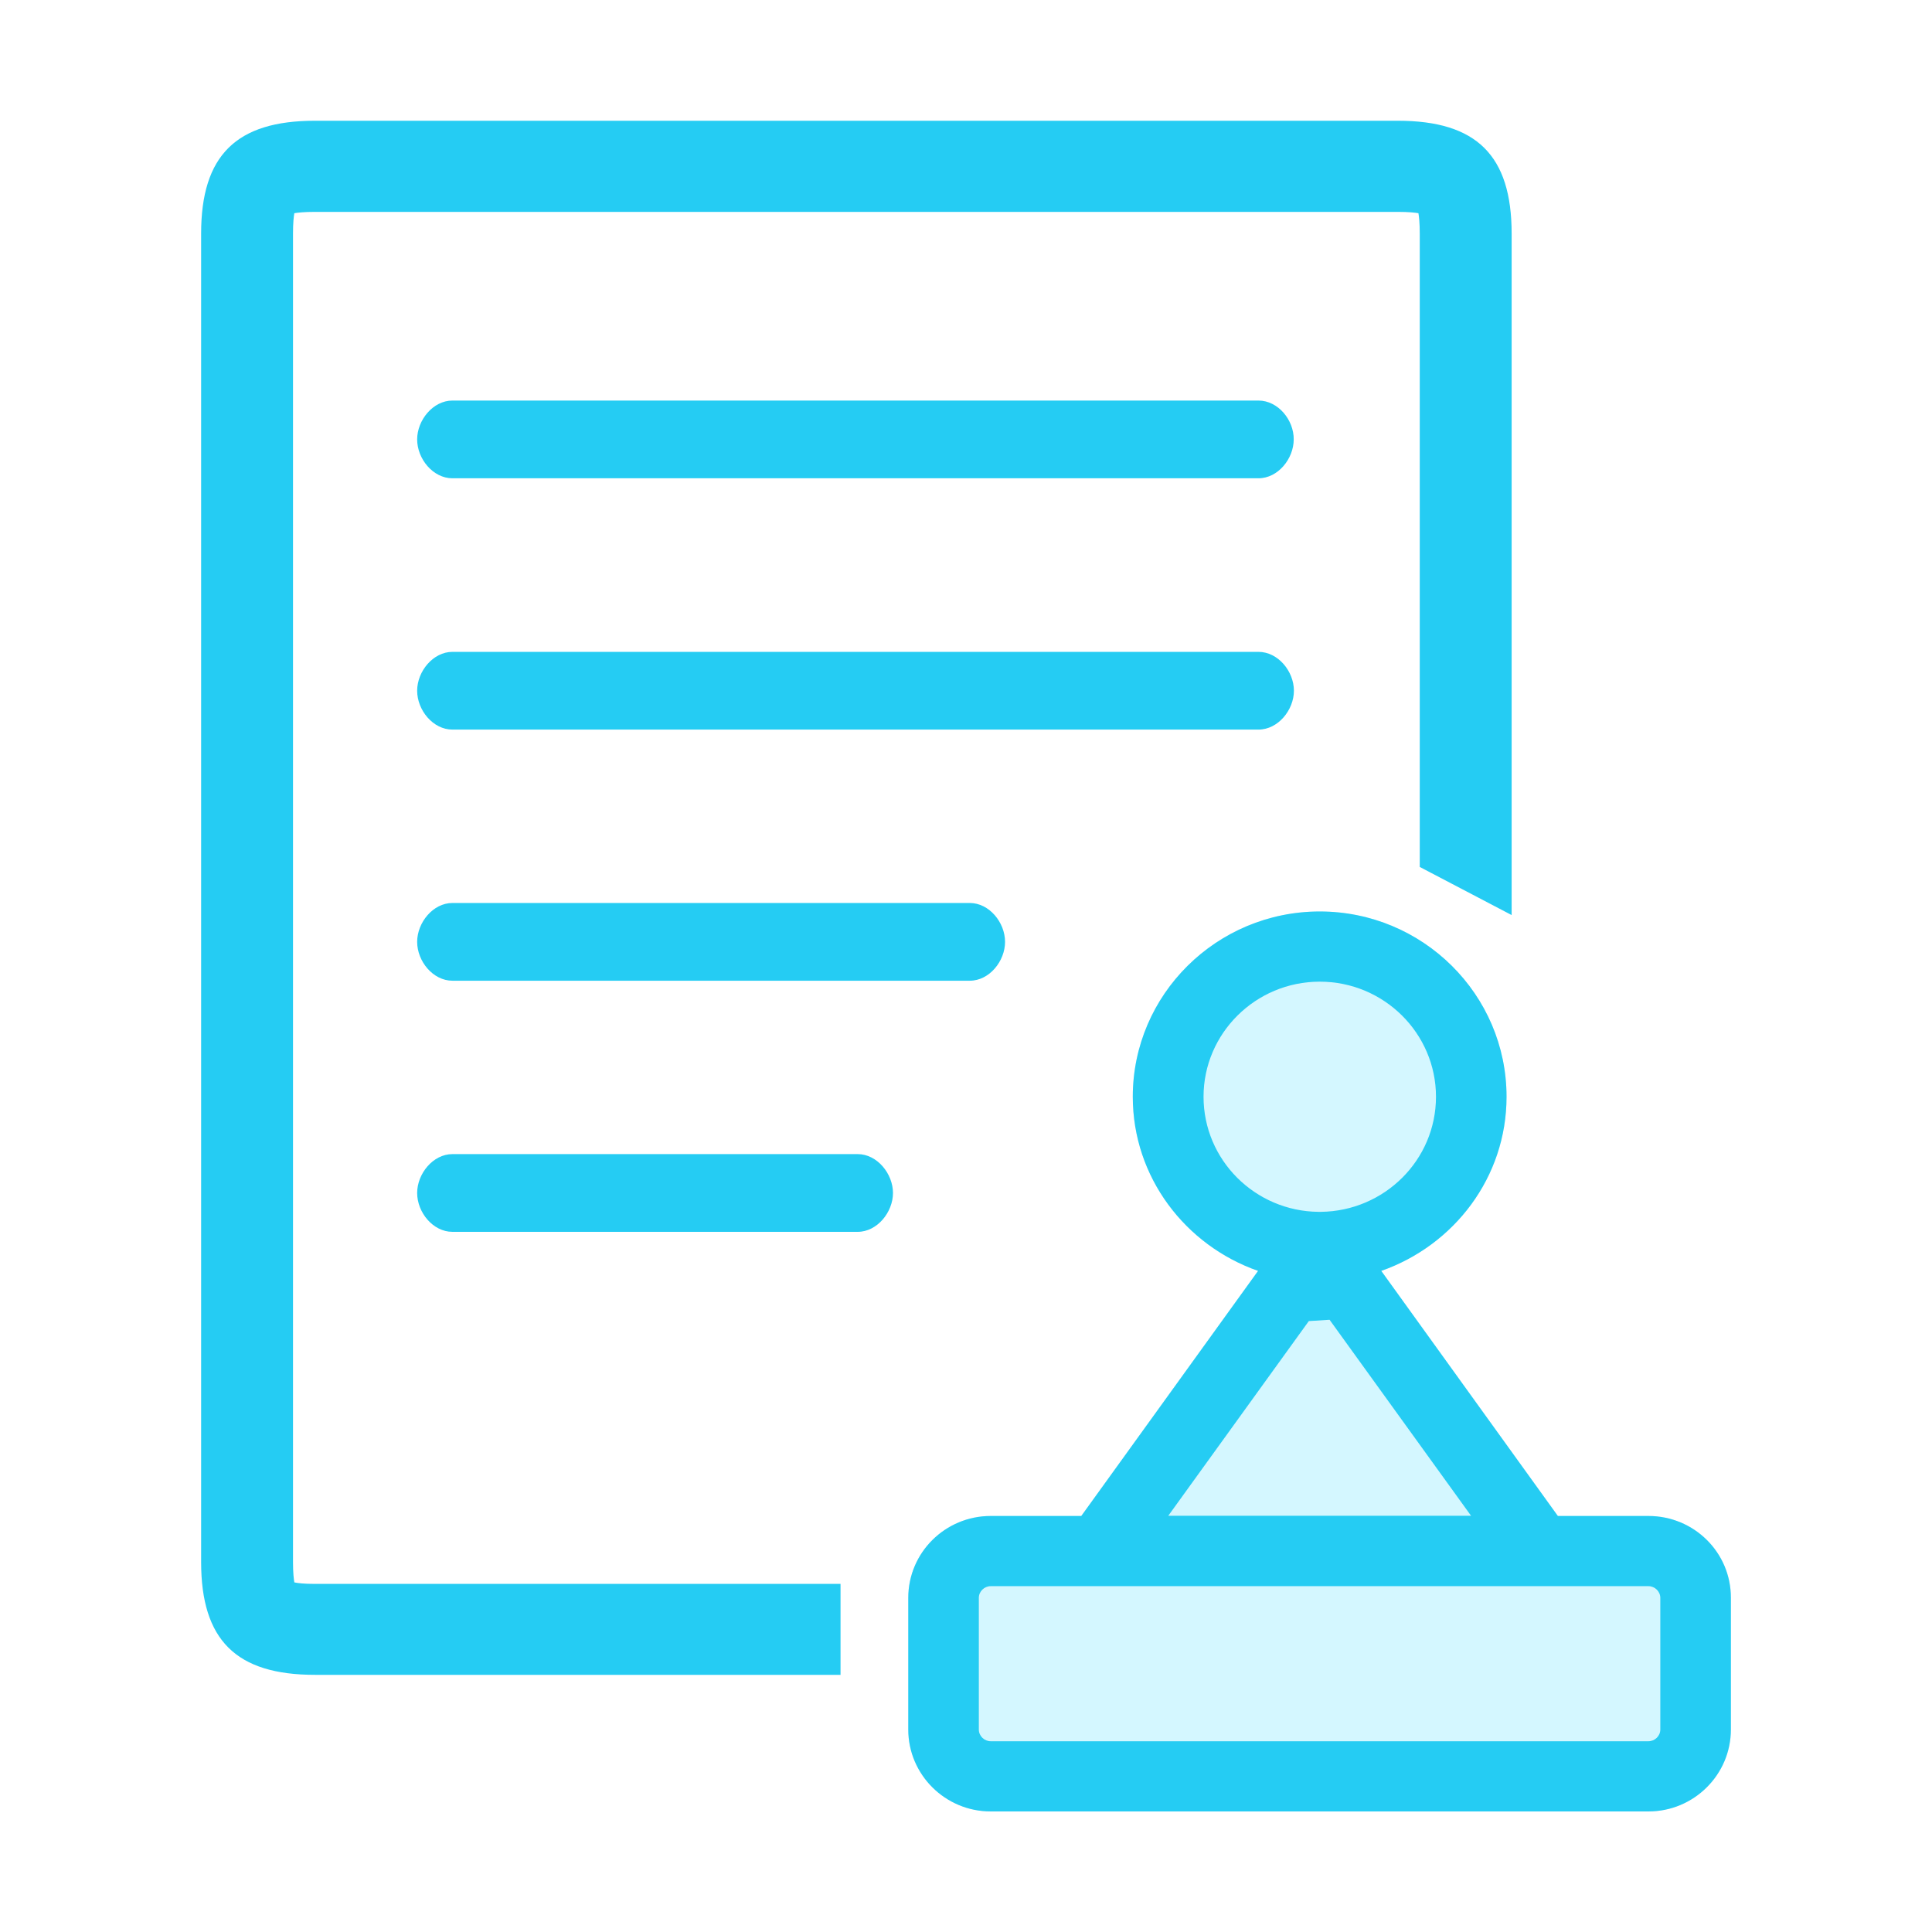
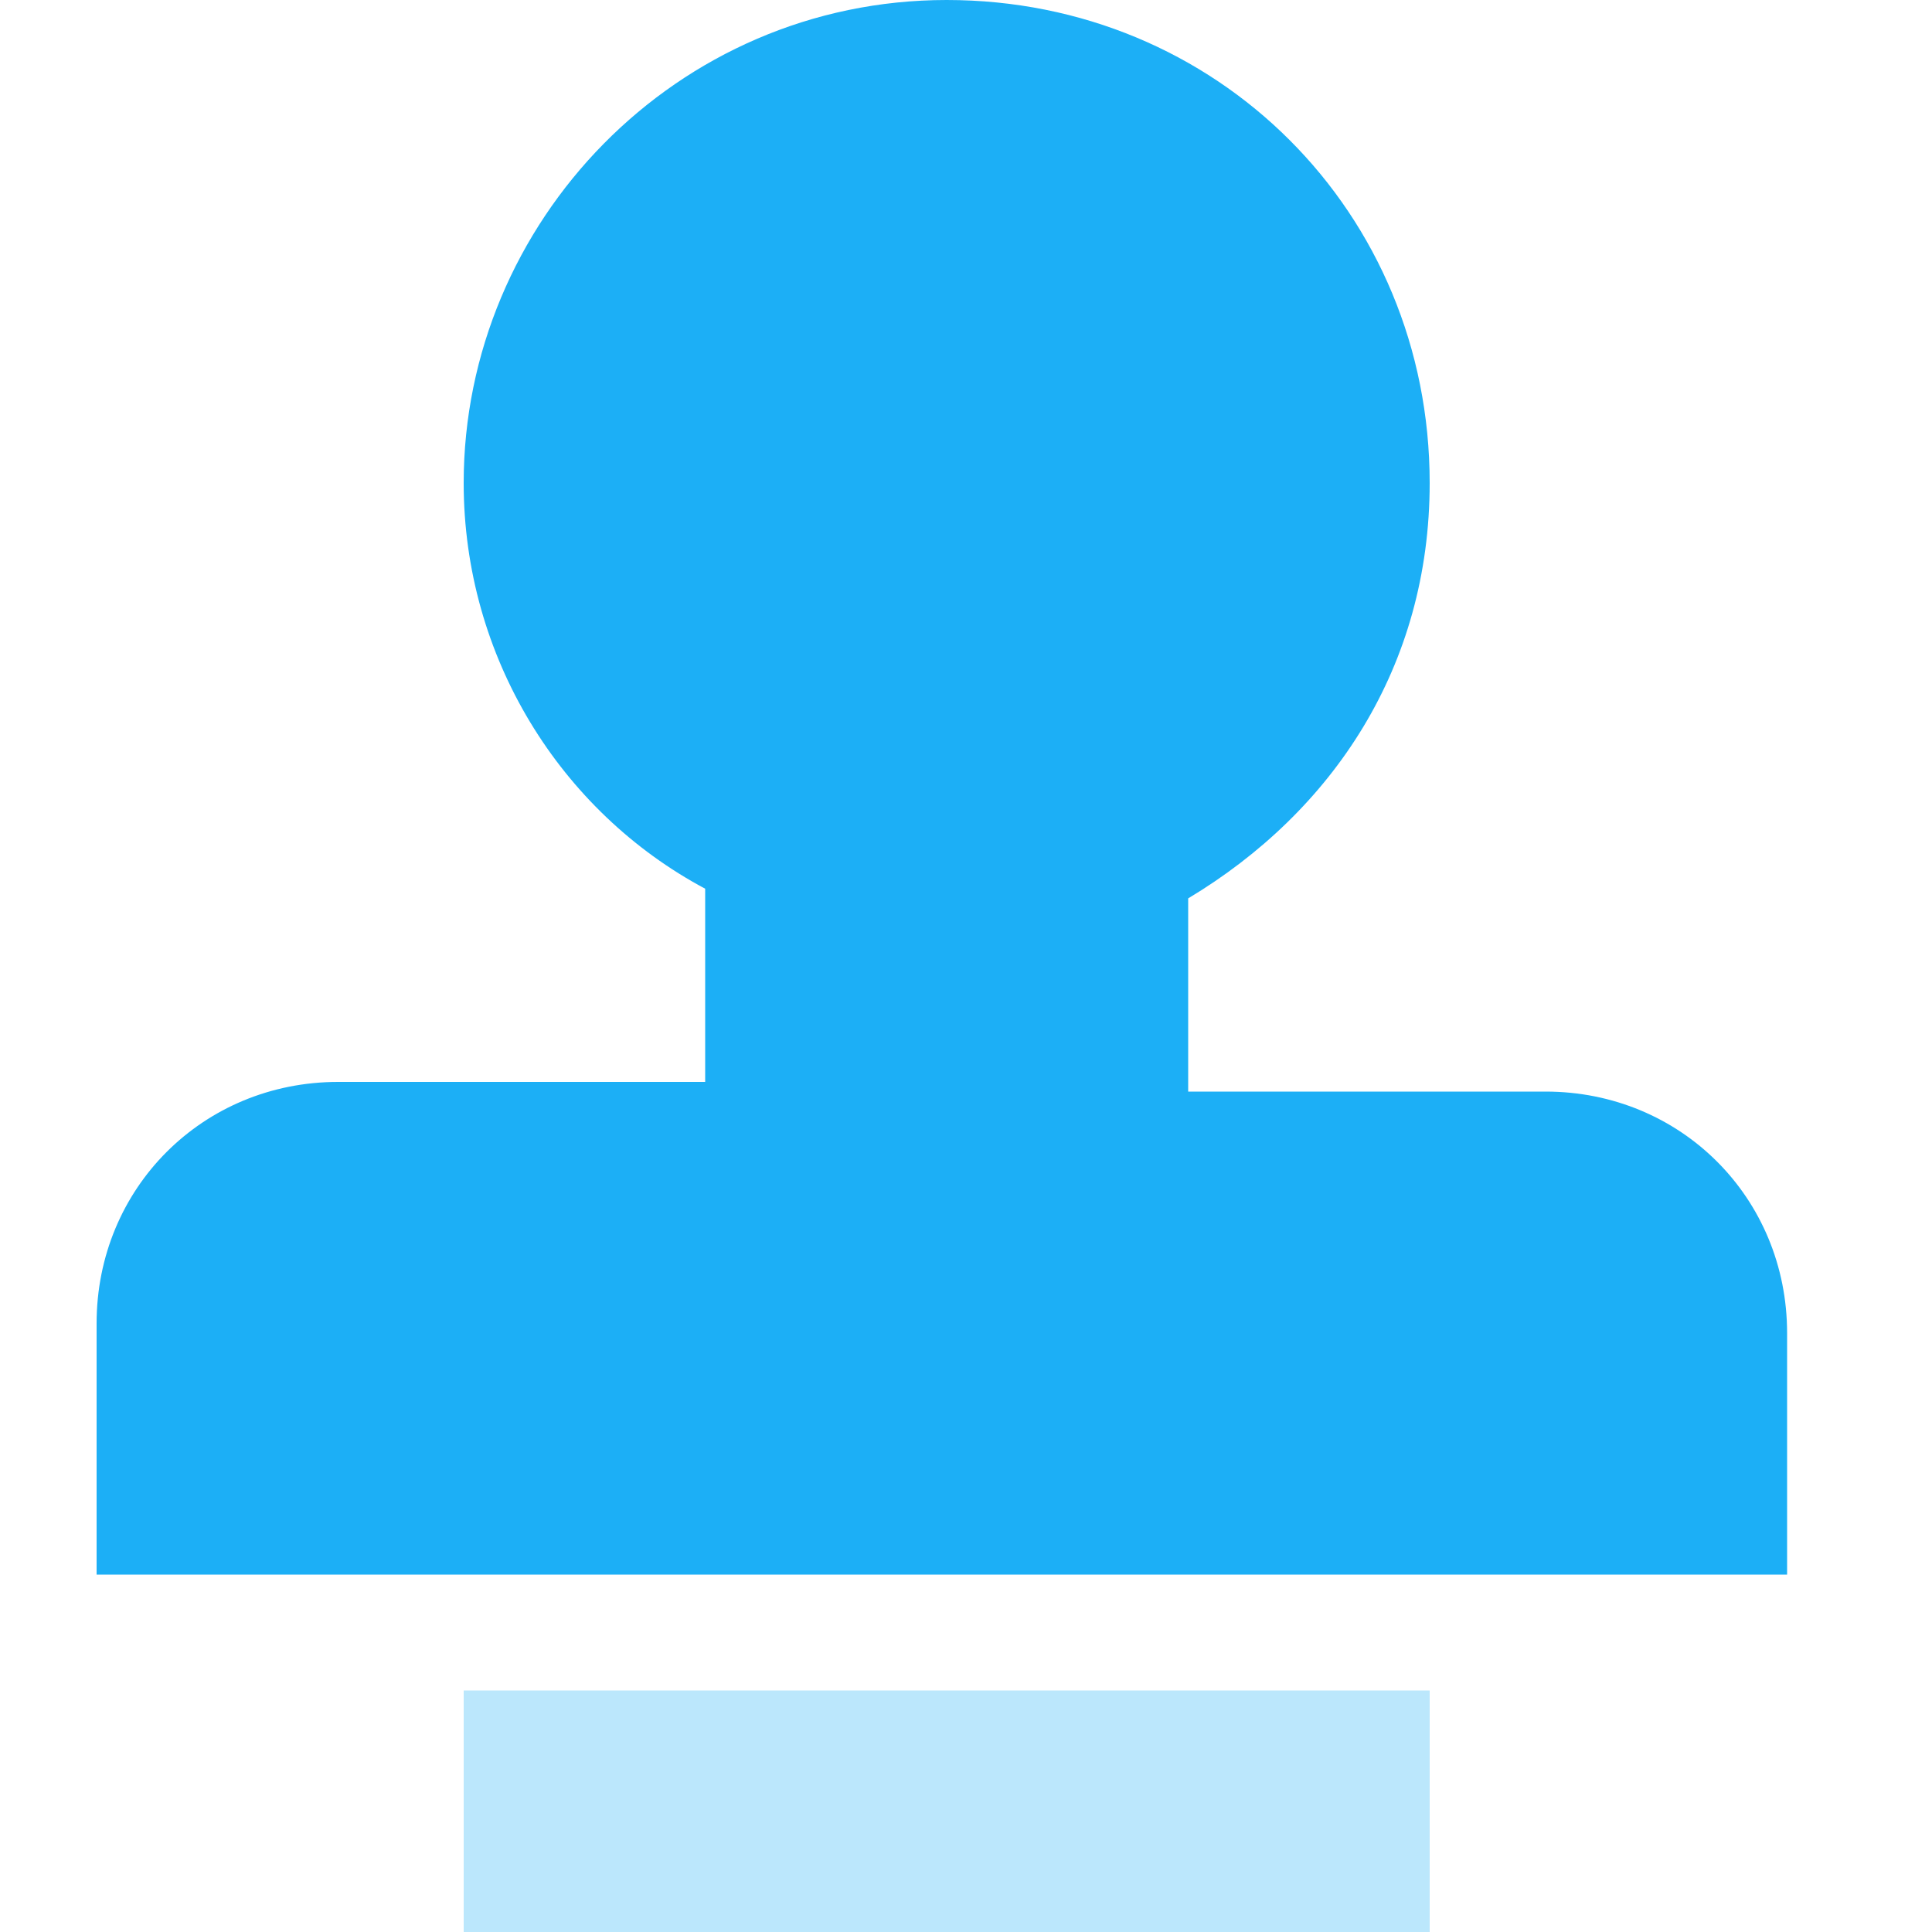
- <svg xmlns="http://www.w3.org/2000/svg" t="1784736004587" class="icon" viewBox="0 0 1024 1024" version="1.1" p-id="25799" width="200" height="200">
-   <path d="M873.7 803.5h-48l-93.6-129.9c38.5-13.5 66.4-49.5 66.4-92.3 0-54.2-44.4-98.2-99-98.2s-99.1 44-99.1 98.2c0 42.7 27.9 78.8 66.4 92.3l-93.7 129.9h-48c-24.1 0-43.7 19.4-43.7 43.4v69.8c0 23.9 19.6 43.4 43.7 43.4h348.6c24.1 0 43.7-19.5 43.7-43.4v-69.8c0.1-24-19.5-43.4-43.7-43.4z" fill="#D4F7FF" p-id="25800" />
-   <path d="M156 838.7c-0.3-1.8-0.7-5.1-0.7-10.8V123.8c0-5.8 0.4-9.1 0.7-10.8 1.8-0.3 5.1-0.7 10.9-0.7h574c5.8 0 9.1 0.4 10.9 0.7 0.3 1.8 0.7 5.1 0.7 10.8v335.7l48.7 25.5V123.8c0-41.4-18.6-59.8-60.3-59.8h-574c-41.7 0-60.3 18.4-60.3 59.8v704.1c0 41.4 18.6 59.8 60.3 59.8h278.6v-48.2H166.9c-5.8 0-9.1-0.4-10.9-0.8z m83.8-360.1c-10.3 0-18.7 10.4-18.7 20.6 0 10.3 8.4 20.6 18.7 20.6H514c10.4 0 18.7-10.4 18.7-20.6 0-10.3-8.4-20.6-18.7-20.6H239.8z m446-112.5c0-10.3-8.4-20.6-18.8-20.6H239.8c-10.3 0-18.7 10.4-18.7 20.6 0 10.3 8.4 20.6 18.7 20.6H667c10.4 0 18.8-10.4 18.8-20.6zM454.6 611.7H239.8c-10.3 0-18.7 10.4-18.7 20.6 0 10.3 8.4 20.6 18.7 20.6h214.8c10.3 0 18.7-10.4 18.7-20.6 0-10.2-8.4-20.6-18.7-20.6zM667 212.3H239.8c-10.3 0-18.7 10.4-18.7 20.6 0 10.3 8.4 20.6 18.7 20.6H667c10.4 0 18.7-10.4 18.7-20.6 0.1-10.3-8.3-20.6-18.7-20.6z m206.7 591.2h-48l-93.6-129.9c38.5-13.5 66.4-49.5 66.4-92.3 0-54.2-44.4-98.2-99-98.2s-99.1 44-99.1 98.2c0 42.7 27.9 78.8 66.4 92.3l-93.7 129.9h-48c-24.1 0-43.7 19.4-43.7 43.4v69.8c0 23.9 19.6 43.4 43.7 43.4h348.6c24.1 0 43.7-19.5 43.7-43.4v-69.8c0.1-24-19.5-43.4-43.7-43.4zM637.9 581.3c0-33.6 27.6-61 61.6-61s61.6 27.4 61.6 61c0 33.5-27.3 60.6-61 61h-1.2c-33.7-0.3-61-27.5-61-61z m55.8 118.9l11-0.7 75 103.9H619.2l74.5-103.2zM880 916.7c0 3.4-2.9 6.2-6.3 6.2H525.1c-3.4 0-6.3-2.8-6.3-6.2v-69.8c0-3.4 2.9-6.2 6.3-6.2h348.6c3.4 0 6.3 2.8 6.3 6.2v69.8z" fill="#25CCF3" p-id="25801" />
+ <svg xmlns="http://www.w3.org/2000/svg" t="1789403611169" class="icon" viewBox="0 0 1024 1024" version="1.1" p-id="74660" width="200" height="200">
+   <path d="M51.2 829.44v-128c0-71.68 56.32-128 128-128h194.56v-102.4C296.96 430.08 245.76 348.16 245.76 256c0-138.24 112.64-256 256-256s256 112.64 256 256c0 97.28-51.2 174.08-128 220.16v102.4H819.2c71.68 0 128 56.32 128 128v128H51.2z" fill="#1CAFF6" p-id="74661" />
+   <path d="M752.64 1024H245.76v-128h512V1024z" fill="#BBE7FC" p-id="74662" />
</svg>
